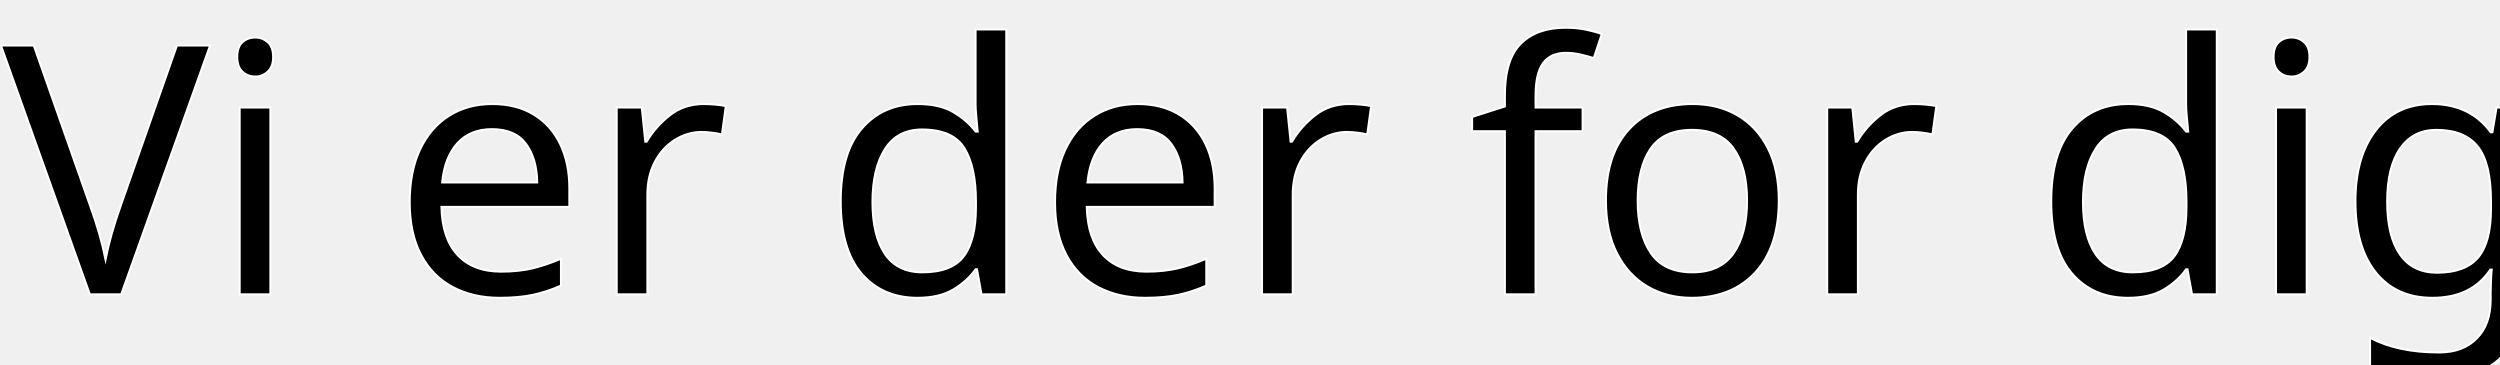
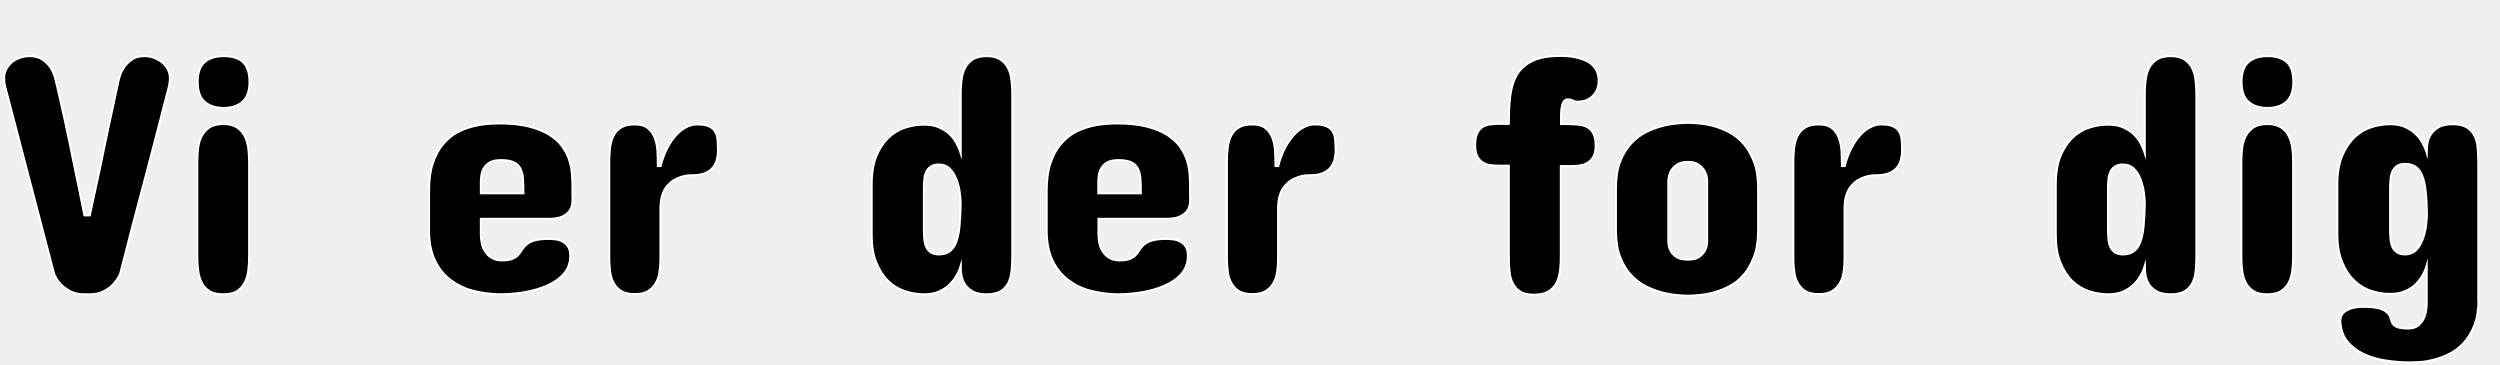
- <svg xmlns="http://www.w3.org/2000/svg" id="Layer_1" data-name="Layer 1" width="1255.57" height="182.94" viewBox="0 0 1255.57 182.94">
-   <text transform="translate(0.5 147.81)" font-size="175" stroke="#fff" stroke-miterlimit="10" font-family="ConcertOne-Regular, Concert One">Vi er der for dig</text>
+ <svg xmlns="http://www.w3.org/2000/svg" version="1.1" id="Layer_1" x="0px" y="0px" width="1255.6px" height="182.9px" viewBox="0 0 1255.6 182.9" enable-background="new 0 0 1255.6 182.9" xml:space="preserve">
+   <g enable-background="new    ">
+     <path d="M72.6,28.2c1.7,0,3.2,0.3,4.8,0.9c1.5,0.6,2.9,1.3,4.1,2.3c1.2,1,2.1,2.1,2.8,3.5c0.7,1.3,1,2.8,1,4.3c0,0.7,0,1.4-0.1,2.1   c-0.1,0.7-0.2,1.2-0.3,1.8c-0.2,0.6-0.3,1.2-0.4,1.6c-3.9,15.2-7.9,30.7-12.1,46.5c-4.2,15.8-8.3,31.3-12.1,46.4   c-0.9,1.9-2,3.6-3.4,5.1c-1.2,1.3-2.7,2.5-4.7,3.5c-1.9,1.1-4.3,1.6-7.1,1.6h-2.7c-2.8,0-5.2-0.5-7.2-1.6c-1.9-1.1-3.5-2.2-4.7-3.5   c-1.4-1.5-2.5-3.2-3.3-5.1l-24.3-93c-0.2-0.5-0.3-1-0.4-1.6c-0.3-1.1-0.4-2.4-0.4-3.8c0-1.5,0.3-3,1-4.3c0.7-1.3,1.6-2.5,2.7-3.5   c1.1-1,2.5-1.7,4-2.3c1.5-0.6,3.2-0.9,5-0.9c2.7,0,4.9,0.6,6.6,1.8c1.7,1.2,3,2.5,4,4c1.1,1.7,1.9,3.6,2.4,5.8   c0.7,2.7,1.4,5.8,2.2,9.3c0.8,3.4,1.6,7,2.4,10.7c0.8,3.7,1.6,7.5,2.4,11.3c0.8,3.8,1.6,7.6,2.3,11.2c1.8,8.4,3.5,17.1,5.3,25.9   h2.7c1.9-8.8,3.8-17.5,5.6-25.9c0.7-3.6,1.5-7.3,2.3-11.2c0.8-3.8,1.6-7.6,2.4-11.3c0.8-3.7,1.6-7.3,2.3-10.7   c0.7-3.4,1.4-6.5,2-9.3c0.6-2.2,1.4-4.1,2.5-5.8c1-1.5,2.3-2.8,3.9-4C67.7,28.8,69.9,28.2,72.6,28.2z" />
+     <path d="M99.1,81.5c0-2.4,0.1-4.7,0.4-7c0.3-2.3,0.8-4.3,1.8-6.1c0.9-1.8,2.2-3.2,3.9-4.4c1.7-1.1,4-1.7,6.9-1.7s5.2,0.6,6.9,1.7   c1.7,1.1,3,2.6,3.9,4.4c0.9,1.8,1.5,3.8,1.8,6.1c0.3,2.3,0.4,4.6,0.4,7v47.2c0,2.4-0.1,4.7-0.4,7c-0.3,2.3-0.8,4.4-1.8,6.2   c-0.9,1.8-2.2,3.2-3.9,4.3s-4,1.6-6.9,1.6s-5.2-0.5-6.9-1.6s-3-2.5-3.9-4.3c-0.9-1.8-1.5-3.8-1.8-6.2c-0.3-2.3-0.4-4.7-0.4-7V81.5z    M125.3,41.2c0,4.4-1.1,7.6-3.4,9.8c-2.3,2.1-5.5,3.2-9.6,3.2s-7.3-1.1-9.6-3.2c-2.3-2.1-3.4-5.4-3.4-9.8c0-4.6,1.1-7.9,3.4-9.9   c2.3-2.1,5.5-3.1,9.6-3.1c4.4,0,7.6,1,9.8,3.1C124.2,33.3,125.3,36.6,125.3,41.2z" />
+     <path d="M287.6,99.1c0,0.9-0.1,2-0.2,3.2c-0.1,1.2-0.6,2.4-1.3,3.5c-0.8,1.1-2,2.1-3.6,2.9c-1.7,0.8-4,1.2-7,1.2h-34v8.2   c0,1.4,0.2,2.8,0.5,4.3c0.3,1.5,0.9,2.8,1.8,4.1c0.8,1.3,1.9,2.3,3.3,3.1c1.4,0.8,3,1.2,5,1.2c2.3,0,4-0.3,5.3-0.8   c1.2-0.5,2.2-1.2,2.9-2c0.7-0.8,1.4-1.7,1.9-2.6c0.6-0.9,1.3-1.8,2.3-2.6c0.9-0.8,2.2-1.5,3.9-2c1.7-0.5,4-0.8,7-0.8   c1.4,0,2.8,0.1,4.1,0.3c1.3,0.2,2.5,0.7,3.5,1.3s1.9,1.5,2.5,2.6c0.6,1.1,0.9,2.6,0.9,4.3c0,3.7-1.2,6.8-3.5,9.3   c-2.3,2.5-5.3,4.5-8.8,5.9c-3.5,1.5-7.4,2.5-11.5,3.2c-4.1,0.6-8,0.9-11.6,0.9c-4.7-0.1-9.2-0.7-13.5-1.8c-4.3-1.1-8-3-11.3-5.5   c-3.3-2.5-5.9-5.8-7.8-9.8c-1.9-4-2.9-9-2.9-14.9v-20c0-5.4,0.6-10,1.9-13.8c1.3-3.8,2.9-6.9,5-9.4s4.4-4.5,6.9-5.9   c2.6-1.4,5.2-2.4,7.8-3.1c2.6-0.7,5.1-1.1,7.5-1.3c2.4-0.2,4.4-0.3,6.1-0.3c5.8,0,10.7,0.5,14.7,1.5c4.1,1,7.5,2.4,10.2,4   c2.7,1.7,4.9,3.6,6.5,5.7c1.6,2.2,2.8,4.4,3.6,6.7c0.8,2.3,1.3,4.6,1.5,7c0.2,2.4,0.3,4.6,0.3,6.6V99.1z M241.5,97.1h21.4   c0-2.7-0.1-5.1-0.2-7.1c-0.1-2.1-0.6-3.8-1.3-5.3c-0.7-1.4-1.8-2.5-3.3-3.2c-1.5-0.7-3.7-1.1-6.5-1.1c-2.3,0-4.2,0.4-5.5,1.1   c-1.3,0.7-2.3,1.7-3,2.8c-0.7,1.1-1.1,2.3-1.3,3.5s-0.3,2.4-0.3,3.3V97.1z" />
+     <path d="M360.6,75.2c0,4.4-1.1,7.7-3.3,9.7c-2.2,2.1-5.3,3.1-9.4,3.1c-0.6,0-1.4,0-2.4,0.1c-1.1,0.1-2.2,0.3-3.4,0.7   c-1.2,0.4-2.4,0.9-3.6,1.6c-1.2,0.7-2.3,1.7-3.4,2.9c-1,1.2-1.9,2.8-2.5,4.7c-0.6,1.9-0.9,4.1-0.9,6.8v24.4c0,2.3-0.1,4.6-0.4,6.8   c-0.3,2.2-0.8,4.2-1.8,5.9c-0.9,1.7-2.2,3.1-3.9,4.2s-4,1.6-6.9,1.6c-2.8,0-5.1-0.5-6.8-1.6c-1.7-1.1-2.9-2.5-3.8-4.2   c-0.9-1.7-1.5-3.7-1.7-5.9c-0.3-2.2-0.4-4.5-0.4-6.8V81.3c0-2.4,0.1-4.7,0.4-7c0.3-2.3,0.8-4.3,1.7-6c0.9-1.8,2.1-3.2,3.8-4.2   c1.7-1.1,3.9-1.6,6.8-1.6c2.9,0,5.1,0.6,6.7,1.9c1.6,1.3,2.7,2.9,3.5,5c0.7,2,1.2,4.3,1.3,6.8c0.1,2.5,0.2,4.9,0.2,7.2h1.4   c0.8-3.2,1.9-6.1,3.2-8.7c1.3-2.6,2.8-4.8,4.4-6.6c1.6-1.8,3.3-3.2,5.1-4.1c1.8-1,3.6-1.5,5.5-1.5c2.2,0,4,0.2,5.4,0.7   c1.4,0.5,2.5,1.2,3.3,2.3c0.8,1,1.3,2.3,1.6,3.9C360.4,71,360.6,73,360.6,75.2z" />
+     <path d="M508.4,128.5c0,2.4-0.1,4.7-0.3,7c-0.2,2.3-0.7,4.4-1.5,6.2c-0.9,1.8-2.1,3.3-3.8,4.4c-1.7,1.1-4.1,1.7-7.2,1.7   c-3.1,0-5.6-0.5-7.3-1.6c-1.8-1.1-3.1-2.3-3.9-3.8c-0.9-1.5-1.4-3.1-1.6-4.7c-0.2-1.7-0.3-3-0.3-4.2c-0.5,1.7-1.2,3.3-2.2,5   c-0.9,1.7-2.2,3.2-3.6,4.6c-1.5,1.4-3.3,2.5-5.3,3.4c-2.1,0.9-4.5,1.3-7.3,1.3c-3.1,0-6.3-0.5-9.4-1.5c-3.1-1-6-2.7-8.5-5.1   c-2.5-2.4-4.5-5.5-6.1-9.4c-1.6-3.8-2.3-8.6-2.3-14.2V92.8c0-5.7,0.8-10.5,2.3-14.3c1.6-3.8,3.6-6.9,6.1-9.3   c2.5-2.4,5.3-4.1,8.5-5.1c3.1-1,6.3-1.5,9.4-1.5c2.8,0,5.2,0.4,7.3,1.3c2.1,0.9,3.9,2,5.3,3.3c1.5,1.4,2.7,2.9,3.6,4.6   c0.9,1.7,1.7,3.4,2.2,5.1V47.7c0-2.4,0.1-4.9,0.4-7.2c0.3-2.4,0.8-4.4,1.7-6.2c0.9-1.8,2.2-3.2,3.9-4.4c1.7-1.1,4.1-1.7,7.1-1.7   c2.8,0,5.1,0.6,6.8,1.7c1.7,1.1,3,2.6,3.9,4.4c0.9,1.8,1.5,3.9,1.7,6.2c0.3,2.4,0.4,4.8,0.4,7.2V128.5z M464,115.3   c0,1.5,0.1,3,0.2,4.5c0.1,1.5,0.4,2.8,0.9,4c0.5,1.2,1.3,2.2,2.3,2.9c1,0.7,2.4,1.1,4.1,1.1c2.2,0,4-0.5,5.4-1.5   c1.4-1,2.5-2.5,3.3-4.6c0.8-2.1,1.4-4.7,1.7-7.9c0.3-3.2,0.5-6.9,0.6-11.3c0-1.8-0.2-3.8-0.5-6.1c-0.3-2.3-0.9-4.5-1.7-6.5   c-0.8-2.1-1.9-3.8-3.3-5.2c-1.4-1.4-3.2-2.1-5.5-2.1c-1.8,0-3.1,0.4-4.1,1.1c-1,0.7-1.8,1.6-2.3,2.8c-0.5,1.1-0.8,2.4-0.9,3.9   c-0.1,1.5-0.2,2.9-0.2,4.4V115.3z" />
+     <path d="M597.8,99.1c0,0.9-0.1,2-0.2,3.2c-0.1,1.2-0.6,2.4-1.3,3.5c-0.8,1.1-2,2.1-3.6,2.9c-1.7,0.8-4,1.2-7,1.2h-34v8.2   c0,1.4,0.2,2.8,0.5,4.3c0.3,1.5,0.9,2.8,1.8,4.1c0.8,1.3,1.9,2.3,3.3,3.1c1.4,0.8,3,1.2,5,1.2c2.3,0,4-0.3,5.3-0.8   c1.2-0.5,2.2-1.2,2.9-2c0.7-0.8,1.4-1.7,1.9-2.6c0.6-0.9,1.3-1.8,2.3-2.6c0.9-0.8,2.2-1.5,3.9-2c1.7-0.5,4-0.8,7-0.8   c1.4,0,2.8,0.1,4.1,0.3c1.3,0.2,2.5,0.7,3.5,1.3s1.9,1.5,2.5,2.6c0.6,1.1,0.9,2.6,0.9,4.3c0,3.7-1.2,6.8-3.5,9.3   c-2.3,2.5-5.3,4.5-8.8,5.9c-3.5,1.5-7.4,2.5-11.5,3.2c-4.1,0.6-8,0.9-11.6,0.9c-4.7-0.1-9.2-0.7-13.5-1.8c-4.3-1.1-8-3-11.3-5.5   c-3.3-2.5-5.9-5.8-7.8-9.8c-1.9-4-2.9-9-2.9-14.9v-20c0-5.4,0.6-10,1.9-13.8c1.3-3.8,2.9-6.9,5-9.4s4.4-4.5,6.9-5.9   c2.6-1.4,5.2-2.4,7.8-3.1c2.6-0.7,5.1-1.1,7.5-1.3c2.4-0.2,4.4-0.3,6.1-0.3c5.8,0,10.7,0.5,14.7,1.5c4.1,1,7.5,2.4,10.2,4   c2.7,1.7,4.9,3.6,6.5,5.7c1.6,2.2,2.8,4.4,3.6,6.7c0.8,2.3,1.3,4.6,1.5,7c0.2,2.4,0.3,4.6,0.3,6.6V99.1z M551.6,97.1H573   c0-2.7-0.1-5.1-0.2-7.1c-0.1-2.1-0.6-3.8-1.3-5.3c-0.7-1.4-1.8-2.5-3.3-3.2c-1.5-0.7-3.7-1.1-6.5-1.1c-2.3,0-4.2,0.4-5.5,1.1   c-1.3,0.7-2.3,1.7-3,2.8c-0.7,1.1-1.1,2.3-1.3,3.5c-0.2,1.3-0.3,2.4-0.3,3.3V97.1z" />
+     <path d="M670.8,75.2c0,4.4-1.1,7.7-3.3,9.7c-2.2,2.1-5.3,3.1-9.4,3.1c-0.6,0-1.4,0-2.4,0.1c-1.1,0.1-2.2,0.3-3.4,0.7   c-1.2,0.4-2.4,0.9-3.6,1.6c-1.2,0.7-2.3,1.7-3.4,2.9c-1,1.2-1.9,2.8-2.5,4.7c-0.6,1.9-0.9,4.1-0.9,6.8v24.4c0,2.3-0.1,4.6-0.4,6.8   c-0.3,2.2-0.8,4.2-1.8,5.9c-0.9,1.7-2.2,3.1-3.9,4.2s-4,1.6-6.9,1.6c-2.8,0-5.1-0.5-6.8-1.6c-1.7-1.1-2.9-2.5-3.8-4.2   c-0.9-1.7-1.5-3.7-1.7-5.9c-0.3-2.2-0.4-4.5-0.4-6.8V81.3c0-2.4,0.1-4.7,0.4-7c0.3-2.3,0.8-4.3,1.7-6c0.9-1.8,2.1-3.2,3.8-4.2   c1.7-1.1,3.9-1.6,6.8-1.6c2.9,0,5.1,0.6,6.7,1.9c1.6,1.3,2.7,2.9,3.5,5c0.7,2,1.2,4.3,1.3,6.8c0.1,2.5,0.2,4.9,0.2,7.2h1.4   c0.8-3.2,1.9-6.1,3.2-8.7c1.3-2.6,2.8-4.8,4.4-6.6c1.6-1.8,3.3-3.2,5.1-4.1c1.8-1,3.6-1.5,5.5-1.5c2.2,0,4,0.2,5.4,0.7   c1.4,0.5,2.5,1.2,3.3,2.3c0.8,1,1.3,2.3,1.6,3.9C670.6,71,670.8,73,670.8,75.2z" />
+     <path d="M789,62.4c1.4,0,2.9,0.1,4.4,0.3c1.5,0.2,2.8,0.6,4,1.3c1.2,0.7,2.1,1.7,2.9,3.2c0.7,1.4,1.1,3.4,1.1,5.9   c0,2.3-0.4,4.2-1.1,5.5c-0.7,1.3-1.7,2.4-2.9,3.1c-1.2,0.7-2.5,1.2-4,1.4c-1.5,0.2-2.9,0.3-4.4,0.3h-5.1v45.3   c0,2.5-0.1,4.9-0.4,7.2c-0.3,2.3-0.9,4.4-1.8,6.2c-0.9,1.8-2.3,3.2-4.1,4.3c-1.8,1.1-4.2,1.6-7.2,1.6c-2.9,0-5.2-0.5-6.9-1.6   c-1.7-1.1-2.9-2.5-3.8-4.3c-0.9-1.8-1.4-3.8-1.6-6.2c-0.2-2.3-0.3-4.7-0.3-7.2V83.2H753c-1.6,0-3.1-0.1-4.6-0.3   c-1.5-0.2-2.7-0.7-3.8-1.4c-1.1-0.7-2-1.7-2.7-3.1c-0.7-1.3-1-3.2-1-5.5c0-2.5,0.3-4.5,1-5.9c0.7-1.4,1.6-2.5,2.7-3.2   c1.1-0.7,2.4-1.1,3.8-1.3c1.5-0.2,3-0.3,4.6-0.3h4.8c0-5,0.2-9.6,0.7-13.8c0.5-4.2,1.6-7.8,3.3-10.8c1.8-3,4.4-5.3,7.9-7   c3.5-1.7,8.2-2.5,14.3-2.5c2.6,0,5,0.2,7.3,0.7c2.3,0.5,4.3,1.2,6,2.1s3.1,2.2,4.1,3.8c1,1.6,1.5,3.5,1.5,5.7   c0,2.1-0.4,3.8-1.1,5.1c-0.7,1.4-1.6,2.5-2.6,3.3c-1,0.9-2.2,1.5-3.4,1.8c-1.2,0.3-2.3,0.5-3.4,0.5c-0.9,0-1.7-0.2-2.4-0.6   c-0.7-0.4-1.6-0.6-2.6-0.6c-0.8,0-1.4,0.3-1.8,0.8c-0.4,0.5-0.8,1.2-1,2.1c-0.3,0.9-0.4,1.8-0.5,2.8c-0.1,1-0.1,2.1-0.1,3.1v3.6   H789z" />
+     <path d="M811.6,94.5c0-5.2,0.7-9.7,2.1-13.3c1.4-3.6,3.3-6.7,5.5-9.1c2.3-2.4,4.8-4.4,7.5-5.7c2.8-1.4,5.5-2.4,8.2-3.1   s5.2-1.1,7.5-1.3c2.3-0.2,4.1-0.3,5.4-0.3c1.3,0,3.1,0.1,5.4,0.3c2.3,0.2,4.7,0.6,7.3,1.3c2.6,0.7,5.2,1.7,7.9,3.1   c2.6,1.4,5,3.3,7.2,5.7c2.1,2.4,3.9,5.5,5.3,9.1c1.4,3.6,2.1,8.1,2.1,13.3v21.2c0,5.2-0.7,9.7-2.1,13.3c-1.4,3.6-3.1,6.7-5.3,9.1   c-2.1,2.5-4.5,4.4-7.2,5.7c-2.6,1.4-5.3,2.4-7.9,3.1c-2.6,0.7-5,1.1-7.3,1.3c-2.3,0.2-4.1,0.3-5.4,0.3c-1.3,0-3.1-0.1-5.4-0.3   c-2.3-0.2-4.8-0.6-7.5-1.3s-5.4-1.7-8.2-3.1c-2.8-1.4-5.3-3.3-7.5-5.7c-2.3-2.4-4.1-5.5-5.5-9.1c-1.4-3.6-2.1-8.1-2.1-13.3V94.5z    M837.9,121.7c0.1,1.7,0.5,3.1,1.2,4.4c0.6,1.1,1.6,2.2,2.9,3c1.3,0.9,3.3,1.3,5.8,1.3c2.4,0,4.2-0.4,5.5-1.3   c1.3-0.9,2.2-1.9,2.9-3c0.7-1.3,1.1-2.7,1.2-4.4V90.7c-0.1-1.7-0.5-3.3-1.2-4.7c-0.6-1.1-1.6-2.2-2.9-3.2c-1.3-1-3.1-1.5-5.5-1.5   c-2.5,0-4.4,0.5-5.8,1.5c-1.3,1-2.3,2.1-2.9,3.2c-0.7,1.4-1.1,3-1.2,4.7V121.7z" />
+     <path d="M955.3,75.2c0,4.4-1.1,7.7-3.3,9.7c-2.2,2.1-5.3,3.1-9.4,3.1c-0.6,0-1.4,0-2.4,0.1c-1.1,0.1-2.2,0.3-3.4,0.7   c-1.2,0.4-2.4,0.9-3.6,1.6c-1.2,0.7-2.3,1.7-3.4,2.9c-1,1.2-1.9,2.8-2.5,4.7c-0.6,1.9-0.9,4.1-0.9,6.8v24.4c0,2.3-0.1,4.6-0.4,6.8   c-0.3,2.2-0.8,4.2-1.8,5.9c-0.9,1.7-2.2,3.1-3.9,4.2s-4,1.6-6.9,1.6c-2.8,0-5.1-0.5-6.8-1.6c-1.7-1.1-2.9-2.5-3.8-4.2   c-0.9-1.7-1.5-3.7-1.7-5.9c-0.3-2.2-0.4-4.5-0.4-6.8V81.3c0-2.4,0.1-4.7,0.4-7c0.3-2.3,0.8-4.3,1.7-6c0.9-1.8,2.1-3.2,3.8-4.2   c1.7-1.1,3.9-1.6,6.8-1.6c2.9,0,5.1,0.6,6.7,1.9c1.6,1.3,2.7,2.9,3.5,5c0.7,2,1.2,4.3,1.3,6.8c0.1,2.5,0.2,4.9,0.2,7.2h1.4   c0.8-3.2,1.9-6.1,3.2-8.7c1.3-2.6,2.8-4.8,4.4-6.6c1.6-1.8,3.3-3.2,5.1-4.1c1.8-1,3.6-1.5,5.5-1.5c2.2,0,4,0.2,5.4,0.7   c1.4,0.5,2.5,1.2,3.3,2.3c0.8,1,1.3,2.3,1.6,3.9C955.2,71,955.3,73,955.3,75.2z" />
+     <path d="M1103.1,128.5c0,2.4-0.1,4.7-0.3,7c-0.2,2.3-0.7,4.4-1.5,6.2c-0.9,1.8-2.1,3.3-3.8,4.4c-1.7,1.1-4.1,1.7-7.2,1.7   c-3.1,0-5.6-0.5-7.3-1.6c-1.8-1.1-3.1-2.3-3.9-3.8c-0.9-1.5-1.4-3.1-1.6-4.7c-0.2-1.7-0.3-3-0.3-4.2c-0.5,1.7-1.2,3.3-2.2,5   c-0.9,1.7-2.2,3.2-3.6,4.6c-1.5,1.4-3.3,2.5-5.3,3.4c-2.1,0.9-4.5,1.3-7.3,1.3c-3.1,0-6.3-0.5-9.4-1.5c-3.1-1-6-2.7-8.5-5.1   c-2.5-2.4-4.5-5.5-6.1-9.4c-1.6-3.8-2.3-8.6-2.3-14.2V92.8c0-5.7,0.8-10.5,2.3-14.3c1.6-3.8,3.6-6.9,6.1-9.3   c2.5-2.4,5.3-4.1,8.5-5.1c3.1-1,6.3-1.5,9.4-1.5c2.8,0,5.2,0.4,7.3,1.3c2.1,0.9,3.9,2,5.3,3.3c1.5,1.4,2.7,2.9,3.6,4.6   c0.9,1.7,1.7,3.4,2.2,5.1V47.7c0-2.4,0.1-4.9,0.4-7.2c0.3-2.4,0.8-4.4,1.7-6.2c0.9-1.8,2.2-3.2,3.9-4.4c1.7-1.1,4.1-1.7,7.1-1.7   c2.8,0,5.1,0.6,6.8,1.7c1.7,1.1,3,2.6,3.9,4.4c0.9,1.8,1.5,3.9,1.7,6.2c0.3,2.4,0.4,4.8,0.4,7.2V128.5z M1058.7,115.3   c0,1.5,0.1,3,0.2,4.5c0.1,1.5,0.4,2.8,0.9,4c0.5,1.2,1.3,2.2,2.3,2.9c1,0.7,2.4,1.1,4.1,1.1c2.2,0,4-0.5,5.4-1.5   c1.4-1,2.5-2.5,3.3-4.6c0.8-2.1,1.4-4.7,1.7-7.9c0.3-3.2,0.5-6.9,0.6-11.3c0-1.8-0.2-3.8-0.5-6.1c-0.3-2.3-0.9-4.5-1.7-6.5   c-0.8-2.1-1.9-3.8-3.3-5.2c-1.4-1.4-3.2-2.1-5.5-2.1c-1.8,0-3.1,0.4-4.1,1.1c-1,0.7-1.8,1.6-2.3,2.8c-0.5,1.1-0.8,2.4-0.9,3.9   c-0.1,1.5-0.2,2.9-0.2,4.4V115.3z" />
+     <path d="M1125.7,81.5c0-2.4,0.1-4.7,0.4-7c0.3-2.3,0.8-4.3,1.8-6.1c0.9-1.8,2.2-3.2,3.9-4.4c1.7-1.1,4-1.7,6.9-1.7s5.2,0.6,6.9,1.7   c1.7,1.1,3,2.6,3.9,4.4c0.9,1.8,1.5,3.8,1.8,6.1c0.3,2.3,0.4,4.6,0.4,7v47.2c0,2.4-0.1,4.7-0.4,7c-0.3,2.3-0.8,4.4-1.8,6.2   c-0.9,1.8-2.2,3.2-3.9,4.3s-4,1.6-6.9,1.6s-5.2-0.5-6.9-1.6s-3-2.5-3.9-4.3c-0.9-1.8-1.5-3.8-1.8-6.2c-0.3-2.3-0.4-4.7-0.4-7V81.5z    M1151.8,41.2c0,4.4-1.1,7.6-3.4,9.8c-2.3,2.1-5.5,3.2-9.6,3.2s-7.3-1.1-9.6-3.2c-2.3-2.1-3.4-5.4-3.4-9.8c0-4.6,1.1-7.9,3.4-9.9   c2.3-2.1,5.5-3.1,9.6-3.1c4.4,0,7.6,1,9.8,3.1C1150.8,33.3,1151.8,36.6,1151.8,41.2z" />
+     <path d="M1244.8,150.4c0,5.1-0.7,9.5-2.1,13c-1.4,3.5-3.2,6.5-5.3,8.8c-2.2,2.3-4.6,4.2-7.2,5.5c-2.6,1.3-5.2,2.3-7.8,2.9   c-2.5,0.7-4.9,1.1-7,1.2c-2.1,0.1-3.7,0.2-4.8,0.2c-4,0-8.1-0.3-12.1-0.9c-4-0.6-7.7-1.6-11.1-3.2c-3.3-1.5-6.1-3.6-8.3-6.2   c-2.2-2.6-3.4-6-3.7-10.1c0-0.7,0.1-1.5,0.3-2.3c0.2-0.9,0.7-1.7,1.5-2.4c0.8-0.8,2-1.4,3.6-2c1.6-0.5,3.8-0.8,6.5-0.8   c3.3,0,5.8,0.3,7.6,0.8c1.8,0.5,3.1,1.2,3.9,2c0.9,0.8,1.4,1.6,1.7,2.5c0.3,0.9,0.5,1.7,0.8,2.4c0.5,1.2,1.4,2,2.7,2.5   c1.3,0.5,3.2,0.7,5.5,0.7c2.1,0,3.8-0.5,5-1.5c1.2-1,2.1-2.1,2.8-3.5c0.6-1.3,1-2.7,1.2-4.1c0.2-1.4,0.3-2.6,0.3-3.5v-19.1   c-0.5,1.7-1.2,3.4-2.2,5.1c-0.9,1.7-2.2,3.2-3.6,4.6c-1.5,1.4-3.3,2.5-5.3,3.3c-2.1,0.9-4.5,1.3-7.3,1.3c-3.1,0-6.3-0.5-9.4-1.5   c-3.1-1-6-2.7-8.5-5.1c-2.5-2.4-4.6-5.5-6.2-9.4c-1.6-3.9-2.4-8.7-2.4-14.4V92.6c0-5.6,0.8-10.4,2.4-14.2c1.6-3.8,3.7-7,6.2-9.4   c2.5-2.4,5.4-4.1,8.5-5.1c3.1-1,6.3-1.5,9.4-1.5c2.8,0,5.2,0.4,7.3,1.3c2.1,0.9,3.9,2,5.3,3.4c1.5,1.4,2.7,2.9,3.6,4.6   c0.9,1.7,1.7,3.4,2.2,5c0-1.1,0.1-2.5,0.3-4.2c0.2-1.7,0.7-3.2,1.6-4.7c0.9-1.5,2.2-2.8,3.9-3.8c1.8-1.1,4.2-1.6,7.3-1.6   c3.1,0,5.5,0.6,7.2,1.7c1.7,1.1,3,2.6,3.8,4.4c0.9,1.8,1.4,3.9,1.5,6.2c0.2,2.3,0.3,4.7,0.3,7V150.4z M1200.4,115.5   c0,1.5,0.1,3,0.2,4.4c0.1,1.5,0.4,2.8,0.9,4c0.5,1.2,1.3,2.1,2.3,2.8c1,0.7,2.4,1.1,4.1,1.1c2.2,0,4-0.7,5.5-2.1   c1.4-1.4,2.5-3.2,3.3-5.3c0.8-2.1,1.4-4.3,1.7-6.6c0.3-2.3,0.5-4.4,0.5-6.2c-0.1-4.3-0.2-8.1-0.6-11.3c-0.3-3.2-0.9-5.8-1.7-7.9   c-0.8-2.1-1.9-3.6-3.3-4.6c-1.4-1-3.2-1.5-5.4-1.5c-1.8,0-3.1,0.4-4.1,1.1c-1,0.7-1.8,1.7-2.3,2.9c-0.5,1.2-0.8,2.5-0.9,4   c-0.1,1.5-0.2,3-0.2,4.5V115.5z" />
+   </g>
+   <g enable-background="new    ">
+     <path fill="none" stroke="#FFFFFF" stroke-miterlimit="10" d="M72.6,28.2c1.7,0,3.2,0.3,4.8,0.9c1.5,0.6,2.9,1.3,4.1,2.3   c1.2,1,2.1,2.1,2.8,3.5c0.7,1.3,1,2.8,1,4.3c0,0.7,0,1.4-0.1,2.1c-0.1,0.7-0.2,1.2-0.3,1.8c-0.2,0.6-0.3,1.2-0.4,1.6   c-3.9,15.2-7.9,30.7-12.1,46.5c-4.2,15.8-8.3,31.3-12.1,46.4c-0.9,1.9-2,3.6-3.4,5.1c-1.2,1.3-2.7,2.5-4.7,3.5   c-1.9,1.1-4.3,1.6-7.1,1.6h-2.7c-2.8,0-5.2-0.5-7.2-1.6c-1.9-1.1-3.5-2.2-4.7-3.5c-1.4-1.5-2.5-3.2-3.3-5.1l-24.3-93   c-0.2-0.5-0.3-1-0.4-1.6c-0.3-1.1-0.4-2.4-0.4-3.8c0-1.5,0.3-3,1-4.3c0.7-1.3,1.6-2.5,2.7-3.5c1.1-1,2.5-1.7,4-2.3   c1.5-0.6,3.2-0.9,5-0.9c2.7,0,4.9,0.6,6.6,1.8c1.7,1.2,3,2.5,4,4c1.1,1.7,1.9,3.6,2.4,5.8c0.7,2.7,1.4,5.8,2.2,9.3   c0.8,3.4,1.6,7,2.4,10.7c0.8,3.7,1.6,7.5,2.4,11.3c0.8,3.8,1.6,7.6,2.3,11.2c1.8,8.4,3.5,17.1,5.3,25.9h2.7   c1.9-8.8,3.8-17.5,5.6-25.9c0.7-3.6,1.5-7.3,2.3-11.2c0.8-3.8,1.6-7.6,2.4-11.3c0.8-3.7,1.6-7.3,2.3-10.7c0.7-3.4,1.4-6.5,2-9.3   c0.6-2.2,1.4-4.1,2.5-5.8c1-1.5,2.3-2.8,3.9-4C67.7,28.8,69.9,28.2,72.6,28.2z" />
+     <path fill="none" stroke="#FFFFFF" stroke-miterlimit="10" d="M99.1,81.5c0-2.4,0.1-4.7,0.4-7c0.3-2.3,0.8-4.3,1.8-6.1   c0.9-1.8,2.2-3.2,3.9-4.4c1.7-1.1,4-1.7,6.9-1.7s5.2,0.6,6.9,1.7c1.7,1.1,3,2.6,3.9,4.4c0.9,1.8,1.5,3.8,1.8,6.1   c0.3,2.3,0.4,4.6,0.4,7v47.2c0,2.4-0.1,4.7-0.4,7c-0.3,2.3-0.8,4.4-1.8,6.2c-0.9,1.8-2.2,3.2-3.9,4.3s-4,1.6-6.9,1.6   s-5.2-0.5-6.9-1.6s-3-2.5-3.9-4.3c-0.9-1.8-1.5-3.8-1.8-6.2c-0.3-2.3-0.4-4.7-0.4-7V81.5z M125.3,41.2c0,4.4-1.1,7.6-3.4,9.8   c-2.3,2.1-5.5,3.2-9.6,3.2s-7.3-1.1-9.6-3.2c-2.3-2.1-3.4-5.4-3.4-9.8c0-4.6,1.1-7.9,3.4-9.9c2.3-2.1,5.5-3.1,9.6-3.1   c4.4,0,7.6,1,9.8,3.1C124.2,33.3,125.3,36.6,125.3,41.2z" />
+     <path fill="none" stroke="#FFFFFF" stroke-miterlimit="10" d="M287.6,99.1c0,0.9-0.1,2-0.2,3.2c-0.1,1.2-0.6,2.4-1.3,3.5   c-0.8,1.1-2,2.1-3.6,2.9c-1.7,0.8-4,1.2-7,1.2h-34v8.2c0,1.4,0.2,2.8,0.5,4.3c0.3,1.5,0.9,2.8,1.8,4.1c0.8,1.3,1.9,2.3,3.3,3.1   c1.4,0.8,3,1.2,5,1.2c2.3,0,4-0.3,5.3-0.8c1.2-0.5,2.2-1.2,2.9-2c0.7-0.8,1.4-1.7,1.9-2.6c0.6-0.9,1.3-1.8,2.3-2.6   c0.9-0.8,2.2-1.5,3.9-2c1.7-0.5,4-0.8,7-0.8c1.4,0,2.8,0.1,4.1,0.3c1.3,0.2,2.5,0.7,3.5,1.3s1.9,1.5,2.5,2.6   c0.6,1.1,0.9,2.6,0.9,4.3c0,3.7-1.2,6.8-3.5,9.3c-2.3,2.5-5.3,4.5-8.8,5.9c-3.5,1.5-7.4,2.5-11.5,3.2c-4.1,0.6-8,0.9-11.6,0.9   c-4.7-0.1-9.2-0.7-13.5-1.8c-4.3-1.1-8-3-11.3-5.5c-3.3-2.5-5.9-5.8-7.8-9.8c-1.9-4-2.9-9-2.9-14.9v-20c0-5.4,0.6-10,1.9-13.8   c1.3-3.8,2.9-6.9,5-9.4s4.4-4.5,6.9-5.9c2.6-1.4,5.2-2.4,7.8-3.1c2.6-0.7,5.1-1.1,7.5-1.3c2.4-0.2,4.4-0.3,6.1-0.3   c5.8,0,10.7,0.5,14.7,1.5c4.1,1,7.5,2.4,10.2,4c2.7,1.7,4.9,3.6,6.5,5.7c1.6,2.2,2.8,4.4,3.6,6.7c0.8,2.3,1.3,4.6,1.5,7   c0.2,2.4,0.3,4.6,0.3,6.6V99.1z M241.5,97.1h21.4c0-2.7-0.1-5.1-0.2-7.1c-0.1-2.1-0.6-3.8-1.3-5.3c-0.7-1.4-1.8-2.5-3.3-3.2   c-1.5-0.7-3.7-1.1-6.5-1.1c-2.3,0-4.2,0.4-5.5,1.1c-1.3,0.7-2.3,1.7-3,2.8c-0.7,1.1-1.1,2.3-1.3,3.5s-0.3,2.4-0.3,3.3V97.1z" />
+     <path fill="none" stroke="#FFFFFF" stroke-miterlimit="10" d="M360.6,75.2c0,4.4-1.1,7.7-3.3,9.7c-2.2,2.1-5.3,3.1-9.4,3.1   c-0.6,0-1.4,0-2.4,0.1c-1.1,0.1-2.2,0.3-3.4,0.7c-1.2,0.4-2.4,0.9-3.6,1.6c-1.2,0.7-2.3,1.7-3.4,2.9c-1,1.2-1.9,2.8-2.5,4.7   c-0.6,1.9-0.9,4.1-0.9,6.8v24.4c0,2.3-0.1,4.6-0.4,6.8c-0.3,2.2-0.8,4.2-1.8,5.9c-0.9,1.7-2.2,3.1-3.9,4.2s-4,1.6-6.9,1.6   c-2.8,0-5.1-0.5-6.8-1.6c-1.7-1.1-2.9-2.5-3.8-4.2c-0.9-1.7-1.5-3.7-1.7-5.9c-0.3-2.2-0.4-4.5-0.4-6.8V81.3c0-2.4,0.1-4.7,0.4-7   c0.3-2.3,0.8-4.3,1.7-6c0.9-1.8,2.1-3.2,3.8-4.2c1.7-1.1,3.9-1.6,6.8-1.6c2.9,0,5.1,0.6,6.7,1.9c1.6,1.3,2.7,2.9,3.5,5   c0.7,2,1.2,4.3,1.3,6.8c0.1,2.5,0.2,4.9,0.2,7.2h1.4c0.8-3.2,1.9-6.1,3.2-8.7c1.3-2.6,2.8-4.8,4.4-6.6c1.6-1.8,3.3-3.2,5.1-4.1   c1.8-1,3.6-1.5,5.5-1.5c2.2,0,4,0.2,5.4,0.7c1.4,0.5,2.5,1.2,3.3,2.3c0.8,1,1.3,2.3,1.6,3.9C360.4,71,360.6,73,360.6,75.2z" />
+     <path fill="none" stroke="#FFFFFF" stroke-miterlimit="10" d="M508.4,128.5c0,2.4-0.1,4.7-0.3,7c-0.2,2.3-0.7,4.4-1.5,6.2   c-0.9,1.8-2.1,3.3-3.8,4.4c-1.7,1.1-4.1,1.7-7.2,1.7c-3.1,0-5.6-0.5-7.3-1.6c-1.8-1.1-3.1-2.3-3.9-3.8c-0.9-1.5-1.4-3.1-1.6-4.7   c-0.2-1.7-0.3-3-0.3-4.2c-0.5,1.7-1.2,3.3-2.2,5c-0.9,1.7-2.2,3.2-3.6,4.6c-1.5,1.4-3.3,2.5-5.3,3.4c-2.1,0.9-4.5,1.3-7.3,1.3   c-3.1,0-6.3-0.5-9.4-1.5c-3.1-1-6-2.7-8.5-5.1c-2.5-2.4-4.5-5.5-6.1-9.4c-1.6-3.8-2.3-8.6-2.3-14.2V92.8c0-5.7,0.8-10.5,2.3-14.3   c1.6-3.8,3.6-6.9,6.1-9.3c2.5-2.4,5.3-4.1,8.5-5.1c3.1-1,6.3-1.5,9.4-1.5c2.8,0,5.2,0.4,7.3,1.3c2.1,0.9,3.9,2,5.3,3.3   c1.5,1.4,2.7,2.9,3.6,4.6c0.9,1.7,1.7,3.4,2.2,5.1V47.7c0-2.4,0.1-4.9,0.4-7.2c0.3-2.4,0.8-4.4,1.7-6.2c0.9-1.8,2.2-3.2,3.9-4.4   c1.7-1.1,4.1-1.7,7.1-1.7c2.8,0,5.1,0.6,6.8,1.7c1.7,1.1,3,2.6,3.9,4.4c0.9,1.8,1.5,3.9,1.7,6.2c0.3,2.4,0.4,4.8,0.4,7.2V128.5z    M464,115.3c0,1.5,0.1,3,0.2,4.5c0.1,1.5,0.4,2.8,0.9,4c0.5,1.2,1.3,2.2,2.3,2.9c1,0.7,2.4,1.1,4.1,1.1c2.2,0,4-0.5,5.4-1.5   c1.4-1,2.5-2.5,3.3-4.6c0.8-2.1,1.4-4.7,1.7-7.9c0.3-3.2,0.5-6.9,0.6-11.3c0-1.8-0.2-3.8-0.5-6.1c-0.3-2.3-0.9-4.5-1.7-6.5   c-0.8-2.1-1.9-3.8-3.3-5.2c-1.4-1.4-3.2-2.1-5.5-2.1c-1.8,0-3.1,0.4-4.1,1.1c-1,0.7-1.8,1.6-2.3,2.8c-0.5,1.1-0.8,2.4-0.9,3.9   c-0.1,1.5-0.2,2.9-0.2,4.4V115.3z" />
+     <path fill="none" stroke="#FFFFFF" stroke-miterlimit="10" d="M597.8,99.1c0,0.9-0.1,2-0.2,3.2c-0.1,1.2-0.6,2.4-1.3,3.5   c-0.8,1.1-2,2.1-3.6,2.9c-1.7,0.8-4,1.2-7,1.2h-34v8.2c0,1.4,0.2,2.8,0.5,4.3c0.3,1.5,0.9,2.8,1.8,4.1c0.8,1.3,1.9,2.3,3.3,3.1   c1.4,0.8,3,1.2,5,1.2c2.3,0,4-0.3,5.3-0.8c1.2-0.5,2.2-1.2,2.9-2c0.7-0.8,1.4-1.7,1.9-2.6c0.6-0.9,1.3-1.8,2.3-2.6   c0.9-0.8,2.2-1.5,3.9-2c1.7-0.5,4-0.8,7-0.8c1.4,0,2.8,0.1,4.1,0.3c1.3,0.2,2.5,0.7,3.5,1.3s1.9,1.5,2.5,2.6   c0.6,1.1,0.9,2.6,0.9,4.3c0,3.7-1.2,6.8-3.5,9.3c-2.3,2.5-5.3,4.5-8.8,5.9c-3.5,1.5-7.4,2.5-11.5,3.2c-4.1,0.6-8,0.9-11.6,0.9   c-4.7-0.1-9.2-0.7-13.5-1.8c-4.3-1.1-8-3-11.3-5.5c-3.3-2.5-5.9-5.8-7.8-9.8c-1.9-4-2.9-9-2.9-14.9v-20c0-5.4,0.6-10,1.9-13.8   c1.3-3.8,2.9-6.9,5-9.4s4.4-4.5,6.9-5.9c2.6-1.4,5.2-2.4,7.8-3.1c2.6-0.7,5.1-1.1,7.5-1.3c2.4-0.2,4.4-0.3,6.1-0.3   c5.8,0,10.7,0.5,14.7,1.5c4.1,1,7.5,2.4,10.2,4c2.7,1.7,4.9,3.6,6.5,5.7c1.6,2.2,2.8,4.4,3.6,6.7c0.8,2.3,1.3,4.6,1.5,7   c0.2,2.4,0.3,4.6,0.3,6.6V99.1z M551.6,97.1H573c0-2.7-0.1-5.1-0.2-7.1c-0.1-2.1-0.6-3.8-1.3-5.3c-0.7-1.4-1.8-2.5-3.3-3.2   c-1.5-0.7-3.7-1.1-6.5-1.1c-2.3,0-4.2,0.4-5.5,1.1c-1.3,0.7-2.3,1.7-3,2.8c-0.7,1.1-1.1,2.3-1.3,3.5c-0.2,1.3-0.3,2.4-0.3,3.3V97.1   z" />
+     <path fill="none" stroke="#FFFFFF" stroke-miterlimit="10" d="M670.8,75.2c0,4.4-1.1,7.7-3.3,9.7c-2.2,2.1-5.3,3.1-9.4,3.1   c-0.6,0-1.4,0-2.4,0.1c-1.1,0.1-2.2,0.3-3.4,0.7c-1.2,0.4-2.4,0.9-3.6,1.6c-1.2,0.7-2.3,1.7-3.4,2.9c-1,1.2-1.9,2.8-2.5,4.7   c-0.6,1.9-0.9,4.1-0.9,6.8v24.4c0,2.3-0.1,4.6-0.4,6.8c-0.3,2.2-0.8,4.2-1.8,5.9c-0.9,1.7-2.2,3.1-3.9,4.2s-4,1.6-6.9,1.6   c-2.8,0-5.1-0.5-6.8-1.6c-1.7-1.1-2.9-2.5-3.8-4.2c-0.9-1.7-1.5-3.7-1.7-5.9c-0.3-2.2-0.4-4.5-0.4-6.8V81.3c0-2.4,0.1-4.7,0.4-7   c0.3-2.3,0.8-4.3,1.7-6c0.9-1.8,2.1-3.2,3.8-4.2c1.7-1.1,3.9-1.6,6.8-1.6c2.9,0,5.1,0.6,6.7,1.9c1.6,1.3,2.7,2.9,3.5,5   c0.7,2,1.2,4.3,1.3,6.8c0.1,2.5,0.2,4.9,0.2,7.2h1.4c0.8-3.2,1.9-6.1,3.2-8.7c1.3-2.6,2.8-4.8,4.4-6.6c1.6-1.8,3.3-3.2,5.1-4.1   c1.8-1,3.6-1.5,5.5-1.5c2.2,0,4,0.2,5.4,0.7c1.4,0.5,2.5,1.2,3.3,2.3c0.8,1,1.3,2.3,1.6,3.9C670.6,71,670.8,73,670.8,75.2z" />
+     <path fill="none" stroke="#FFFFFF" stroke-miterlimit="10" d="M789,62.4c1.4,0,2.9,0.1,4.4,0.3c1.5,0.2,2.8,0.6,4,1.3   c1.2,0.7,2.1,1.7,2.9,3.2c0.7,1.4,1.1,3.4,1.1,5.9c0,2.3-0.4,4.2-1.1,5.5c-0.7,1.3-1.7,2.4-2.9,3.1c-1.2,0.7-2.5,1.2-4,1.4   c-1.5,0.2-2.9,0.3-4.4,0.3h-5.1v45.3c0,2.5-0.1,4.9-0.4,7.2c-0.3,2.3-0.9,4.4-1.8,6.2c-0.9,1.8-2.3,3.2-4.1,4.3   c-1.8,1.1-4.2,1.6-7.2,1.6c-2.9,0-5.2-0.5-6.9-1.6c-1.7-1.1-2.9-2.5-3.8-4.3c-0.9-1.8-1.4-3.8-1.6-6.2c-0.2-2.3-0.3-4.7-0.3-7.2   V83.2H753c-1.6,0-3.1-0.1-4.6-0.3c-1.5-0.2-2.7-0.7-3.8-1.4c-1.1-0.7-2-1.7-2.7-3.1c-0.7-1.3-1-3.2-1-5.5c0-2.5,0.3-4.5,1-5.9   c0.7-1.4,1.6-2.5,2.7-3.2c1.1-0.7,2.4-1.1,3.8-1.3c1.5-0.2,3-0.3,4.6-0.3h4.8c0-5,0.2-9.6,0.7-13.8c0.5-4.2,1.6-7.8,3.3-10.8   c1.8-3,4.4-5.3,7.9-7c3.5-1.7,8.2-2.5,14.3-2.5c2.6,0,5,0.2,7.3,0.7c2.3,0.5,4.3,1.2,6,2.1s3.1,2.2,4.1,3.8c1,1.6,1.5,3.5,1.5,5.7   c0,2.1-0.4,3.8-1.1,5.1c-0.7,1.4-1.6,2.5-2.6,3.3c-1,0.9-2.2,1.5-3.4,1.8c-1.2,0.3-2.3,0.5-3.4,0.5c-0.9,0-1.7-0.2-2.4-0.6   c-0.7-0.4-1.6-0.6-2.6-0.6c-0.8,0-1.4,0.3-1.8,0.8c-0.4,0.5-0.8,1.2-1,2.1c-0.3,0.9-0.4,1.8-0.5,2.8c-0.1,1-0.1,2.1-0.1,3.1v3.6   H789z" />
+     <path fill="none" stroke="#FFFFFF" stroke-miterlimit="10" d="M811.6,94.5c0-5.2,0.7-9.7,2.1-13.3c1.4-3.6,3.3-6.7,5.5-9.1   c2.3-2.4,4.8-4.4,7.5-5.7c2.8-1.4,5.5-2.4,8.2-3.1s5.2-1.1,7.5-1.3c2.3-0.2,4.1-0.3,5.4-0.3c1.3,0,3.1,0.1,5.4,0.3   c2.3,0.2,4.7,0.6,7.3,1.3c2.6,0.7,5.2,1.7,7.9,3.1c2.6,1.4,5,3.3,7.2,5.7c2.1,2.4,3.9,5.5,5.3,9.1c1.4,3.6,2.1,8.1,2.1,13.3v21.2   c0,5.2-0.7,9.7-2.1,13.3c-1.4,3.6-3.1,6.7-5.3,9.1c-2.1,2.5-4.5,4.4-7.2,5.7c-2.6,1.4-5.3,2.4-7.9,3.1c-2.6,0.7-5,1.1-7.3,1.3   c-2.3,0.2-4.1,0.3-5.4,0.3c-1.3,0-3.1-0.1-5.4-0.3c-2.3-0.2-4.8-0.6-7.5-1.3s-5.4-1.7-8.2-3.1c-2.8-1.4-5.3-3.3-7.5-5.7   c-2.3-2.4-4.1-5.5-5.5-9.1c-1.4-3.6-2.1-8.1-2.1-13.3V94.5z M837.9,121.7c0.1,1.7,0.5,3.1,1.2,4.4c0.6,1.1,1.6,2.2,2.9,3   c1.3,0.9,3.3,1.3,5.8,1.3c2.4,0,4.2-0.4,5.5-1.3c1.3-0.9,2.2-1.9,2.9-3c0.7-1.3,1.1-2.7,1.2-4.4V90.7c-0.1-1.7-0.5-3.3-1.2-4.7   c-0.6-1.1-1.6-2.2-2.9-3.2c-1.3-1-3.1-1.5-5.5-1.5c-2.5,0-4.4,0.5-5.8,1.5c-1.3,1-2.3,2.1-2.9,3.2c-0.7,1.4-1.1,3-1.2,4.7V121.7z" />
+     <path fill="none" stroke="#FFFFFF" stroke-miterlimit="10" d="M955.3,75.2c0,4.4-1.1,7.7-3.3,9.7c-2.2,2.1-5.3,3.1-9.4,3.1   c-0.6,0-1.4,0-2.4,0.1c-1.1,0.1-2.2,0.3-3.4,0.7c-1.2,0.4-2.4,0.9-3.6,1.6c-1.2,0.7-2.3,1.7-3.4,2.9c-1,1.2-1.9,2.8-2.5,4.7   c-0.6,1.9-0.9,4.1-0.9,6.8v24.4c0,2.3-0.1,4.6-0.4,6.8c-0.3,2.2-0.8,4.2-1.8,5.9c-0.9,1.7-2.2,3.1-3.9,4.2s-4,1.6-6.9,1.6   c-2.8,0-5.1-0.5-6.8-1.6c-1.7-1.1-2.9-2.5-3.8-4.2c-0.9-1.7-1.5-3.7-1.7-5.9c-0.3-2.2-0.4-4.5-0.4-6.8V81.3c0-2.4,0.1-4.7,0.4-7   c0.3-2.3,0.8-4.3,1.7-6c0.9-1.8,2.1-3.2,3.8-4.2c1.7-1.1,3.9-1.6,6.8-1.6c2.9,0,5.1,0.6,6.7,1.9c1.6,1.3,2.7,2.9,3.5,5   c0.7,2,1.2,4.3,1.3,6.8c0.1,2.5,0.2,4.9,0.2,7.2h1.4c0.8-3.2,1.9-6.1,3.2-8.7c1.3-2.6,2.8-4.8,4.4-6.6c1.6-1.8,3.3-3.2,5.1-4.1   c1.8-1,3.6-1.5,5.5-1.5c2.2,0,4,0.2,5.4,0.7c1.4,0.5,2.5,1.2,3.3,2.3c0.8,1,1.3,2.3,1.6,3.9C955.2,71,955.3,73,955.3,75.2z" />
+     <path fill="none" stroke="#FFFFFF" stroke-miterlimit="10" d="M1103.1,128.5c0,2.4-0.1,4.7-0.3,7c-0.2,2.3-0.7,4.4-1.5,6.2   c-0.9,1.8-2.1,3.3-3.8,4.4c-1.7,1.1-4.1,1.7-7.2,1.7c-3.1,0-5.6-0.5-7.3-1.6c-1.8-1.1-3.1-2.3-3.9-3.8c-0.9-1.5-1.4-3.1-1.6-4.7   c-0.2-1.7-0.3-3-0.3-4.2c-0.5,1.7-1.2,3.3-2.2,5c-0.9,1.7-2.2,3.2-3.6,4.6c-1.5,1.4-3.3,2.5-5.3,3.4c-2.1,0.9-4.5,1.3-7.3,1.3   c-3.1,0-6.3-0.5-9.4-1.5c-3.1-1-6-2.7-8.5-5.1c-2.5-2.4-4.5-5.5-6.1-9.4c-1.6-3.8-2.3-8.6-2.3-14.2V92.8c0-5.7,0.8-10.5,2.3-14.3   c1.6-3.8,3.6-6.9,6.1-9.3c2.5-2.4,5.3-4.1,8.5-5.1c3.1-1,6.3-1.5,9.4-1.5c2.8,0,5.2,0.4,7.3,1.3c2.1,0.9,3.9,2,5.3,3.3   c1.5,1.4,2.7,2.9,3.6,4.6c0.9,1.7,1.7,3.4,2.2,5.1V47.7c0-2.4,0.1-4.9,0.4-7.2c0.3-2.4,0.8-4.4,1.7-6.2c0.9-1.8,2.2-3.2,3.9-4.4   c1.7-1.1,4.1-1.7,7.1-1.7c2.8,0,5.1,0.6,6.8,1.7c1.7,1.1,3,2.6,3.9,4.4c0.9,1.8,1.5,3.9,1.7,6.2c0.3,2.4,0.4,4.8,0.4,7.2V128.5z    M1058.7,115.3c0,1.5,0.1,3,0.2,4.5c0.1,1.5,0.4,2.8,0.9,4c0.5,1.2,1.3,2.2,2.3,2.9c1,0.7,2.4,1.1,4.1,1.1c2.2,0,4-0.5,5.4-1.5   c1.4-1,2.5-2.5,3.3-4.6c0.8-2.1,1.4-4.7,1.7-7.9c0.3-3.2,0.5-6.9,0.6-11.3c0-1.8-0.2-3.8-0.5-6.1c-0.3-2.3-0.9-4.5-1.7-6.5   c-0.8-2.1-1.9-3.8-3.3-5.2c-1.4-1.4-3.2-2.1-5.5-2.1c-1.8,0-3.1,0.4-4.1,1.1c-1,0.7-1.8,1.6-2.3,2.8c-0.5,1.1-0.8,2.4-0.9,3.9   c-0.1,1.5-0.2,2.9-0.2,4.4V115.3z" />
+     <path fill="none" stroke="#FFFFFF" stroke-miterlimit="10" d="M1125.7,81.5c0-2.4,0.1-4.7,0.4-7c0.3-2.3,0.8-4.3,1.8-6.1   c0.9-1.8,2.2-3.2,3.9-4.4c1.7-1.1,4-1.7,6.9-1.7s5.2,0.6,6.9,1.7c1.7,1.1,3,2.6,3.9,4.4c0.9,1.8,1.5,3.8,1.8,6.1   c0.3,2.3,0.4,4.6,0.4,7v47.2c0,2.4-0.1,4.7-0.4,7c-0.3,2.3-0.8,4.4-1.8,6.2c-0.9,1.8-2.2,3.2-3.9,4.3s-4,1.6-6.9,1.6   s-5.2-0.5-6.9-1.6s-3-2.5-3.9-4.3c-0.9-1.8-1.5-3.8-1.8-6.2c-0.3-2.3-0.4-4.7-0.4-7V81.5z M1151.8,41.2c0,4.4-1.1,7.6-3.4,9.8   c-2.3,2.1-5.5,3.2-9.6,3.2s-7.3-1.1-9.6-3.2c-2.3-2.1-3.4-5.4-3.4-9.8c0-4.6,1.1-7.9,3.4-9.9c2.3-2.1,5.5-3.1,9.6-3.1   c4.4,0,7.6,1,9.8,3.1C1150.8,33.3,1151.8,36.6,1151.8,41.2z" />
+     <path fill="none" stroke="#FFFFFF" stroke-miterlimit="10" d="M1244.8,150.4c0,5.1-0.7,9.5-2.1,13c-1.4,3.5-3.2,6.5-5.3,8.8   c-2.2,2.3-4.6,4.2-7.2,5.5c-2.6,1.3-5.2,2.3-7.8,2.9c-2.5,0.7-4.9,1.1-7,1.2c-2.1,0.1-3.7,0.2-4.8,0.2c-4,0-8.1-0.3-12.1-0.9   c-4-0.6-7.7-1.6-11.1-3.2c-3.3-1.5-6.1-3.6-8.3-6.2c-2.2-2.6-3.4-6-3.7-10.1c0-0.7,0.1-1.5,0.3-2.3c0.2-0.9,0.7-1.7,1.5-2.4   c0.8-0.8,2-1.4,3.6-2c1.6-0.5,3.8-0.8,6.5-0.8c3.3,0,5.8,0.3,7.6,0.8c1.8,0.5,3.1,1.2,3.9,2c0.9,0.8,1.4,1.6,1.7,2.5   c0.3,0.9,0.5,1.7,0.8,2.4c0.5,1.2,1.4,2,2.7,2.5c1.3,0.5,3.2,0.7,5.5,0.7c2.1,0,3.8-0.5,5-1.5c1.2-1,2.1-2.1,2.8-3.5   c0.6-1.3,1-2.7,1.2-4.1c0.2-1.4,0.3-2.6,0.3-3.5v-19.1c-0.5,1.7-1.2,3.4-2.2,5.1c-0.9,1.7-2.2,3.2-3.6,4.6   c-1.5,1.4-3.3,2.5-5.3,3.3c-2.1,0.9-4.5,1.3-7.3,1.3c-3.1,0-6.3-0.5-9.4-1.5c-3.1-1-6-2.7-8.5-5.1c-2.5-2.4-4.6-5.5-6.2-9.4   c-1.6-3.9-2.4-8.7-2.4-14.4V92.6c0-5.6,0.8-10.4,2.4-14.2c1.6-3.8,3.7-7,6.2-9.4c2.5-2.4,5.4-4.1,8.5-5.1c3.1-1,6.3-1.5,9.4-1.5   c2.8,0,5.2,0.4,7.3,1.3c2.1,0.9,3.9,2,5.3,3.4c1.5,1.4,2.7,2.9,3.6,4.6c0.9,1.7,1.7,3.4,2.2,5c0-1.1,0.1-2.5,0.3-4.2   c0.2-1.7,0.7-3.2,1.6-4.7c0.9-1.5,2.2-2.8,3.9-3.8c1.8-1.1,4.2-1.6,7.3-1.6c3.1,0,5.5,0.6,7.2,1.7c1.7,1.1,3,2.6,3.8,4.4   c0.9,1.8,1.4,3.9,1.5,6.2c0.2,2.3,0.3,4.7,0.3,7V150.4z M1200.4,115.5c0,1.5,0.1,3,0.2,4.4c0.1,1.5,0.4,2.8,0.9,4   c0.5,1.2,1.3,2.1,2.3,2.8c1,0.7,2.4,1.1,4.1,1.1c2.2,0,4-0.7,5.5-2.1c1.4-1.4,2.5-3.2,3.3-5.3c0.8-2.1,1.4-4.3,1.7-6.6   c0.3-2.3,0.5-4.4,0.5-6.2c-0.1-4.3-0.2-8.1-0.6-11.3c-0.3-3.2-0.9-5.8-1.7-7.9c-0.8-2.1-1.9-3.6-3.3-4.6c-1.4-1-3.2-1.5-5.4-1.5   c-1.8,0-3.1,0.4-4.1,1.1c-1,0.7-1.8,1.7-2.3,2.9c-0.5,1.2-0.8,2.5-0.9,4c-0.1,1.5-0.2,3-0.2,4.5V115.5z" />
+   </g>
</svg>
